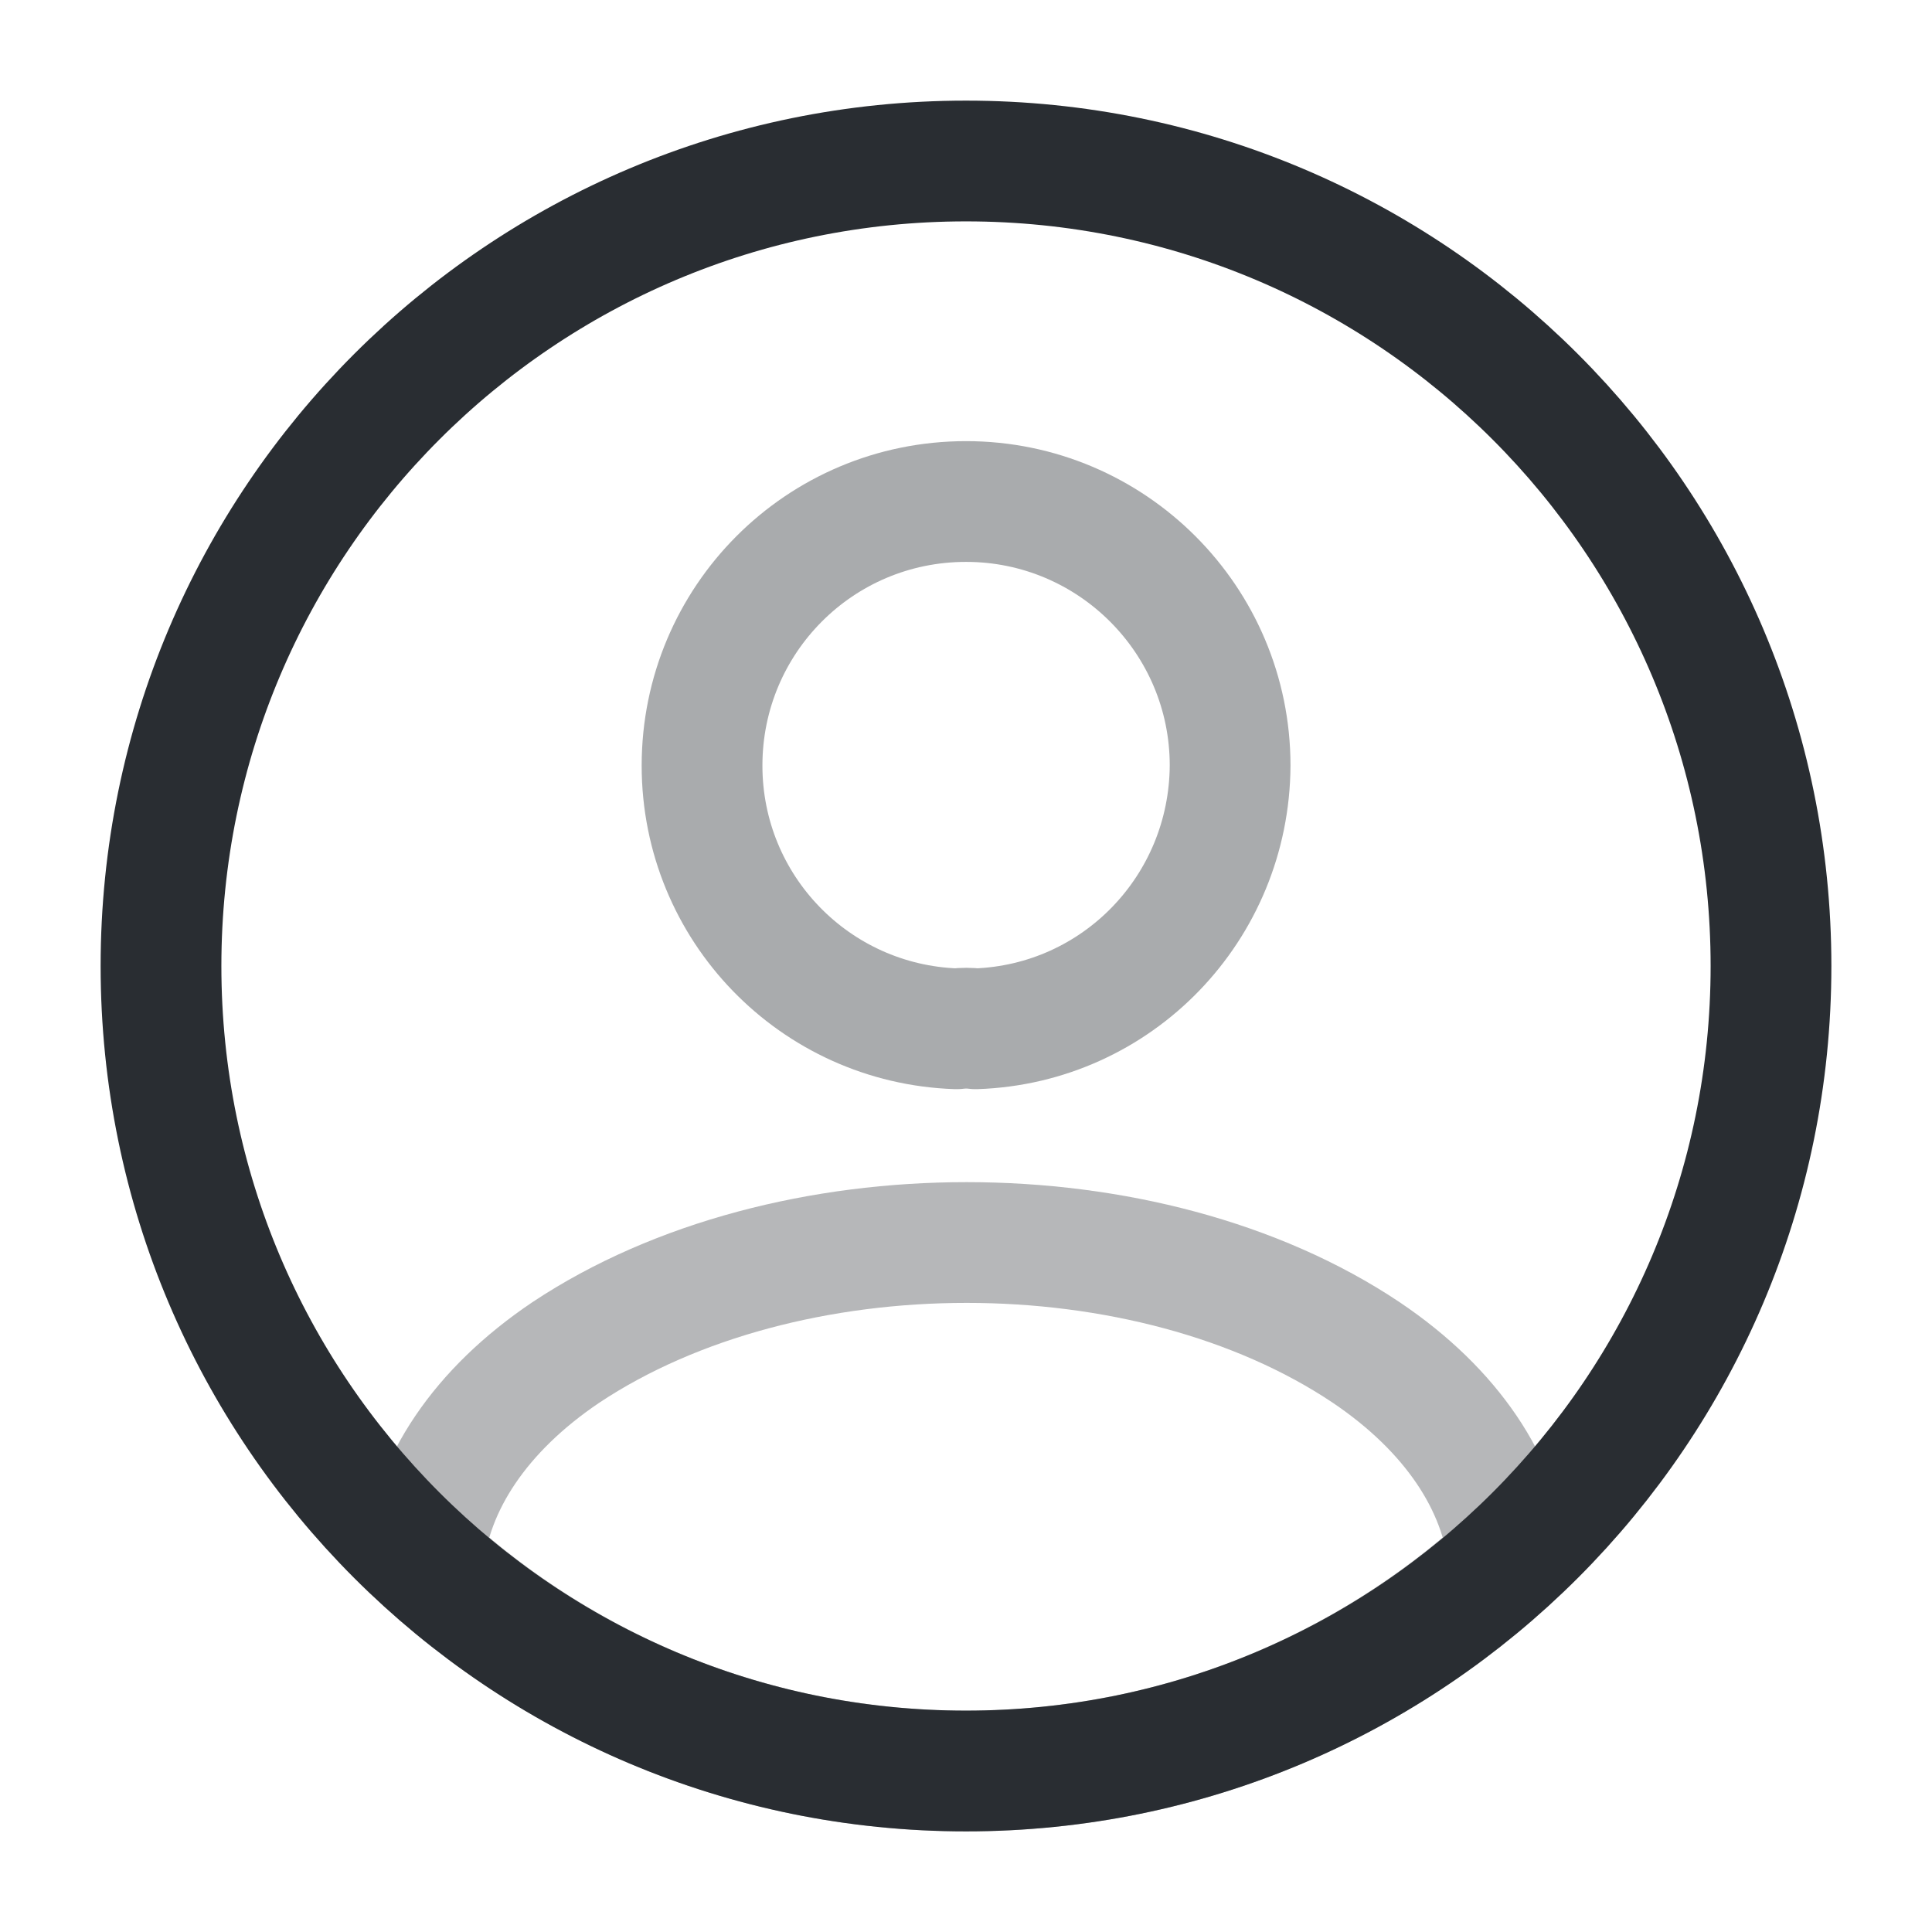
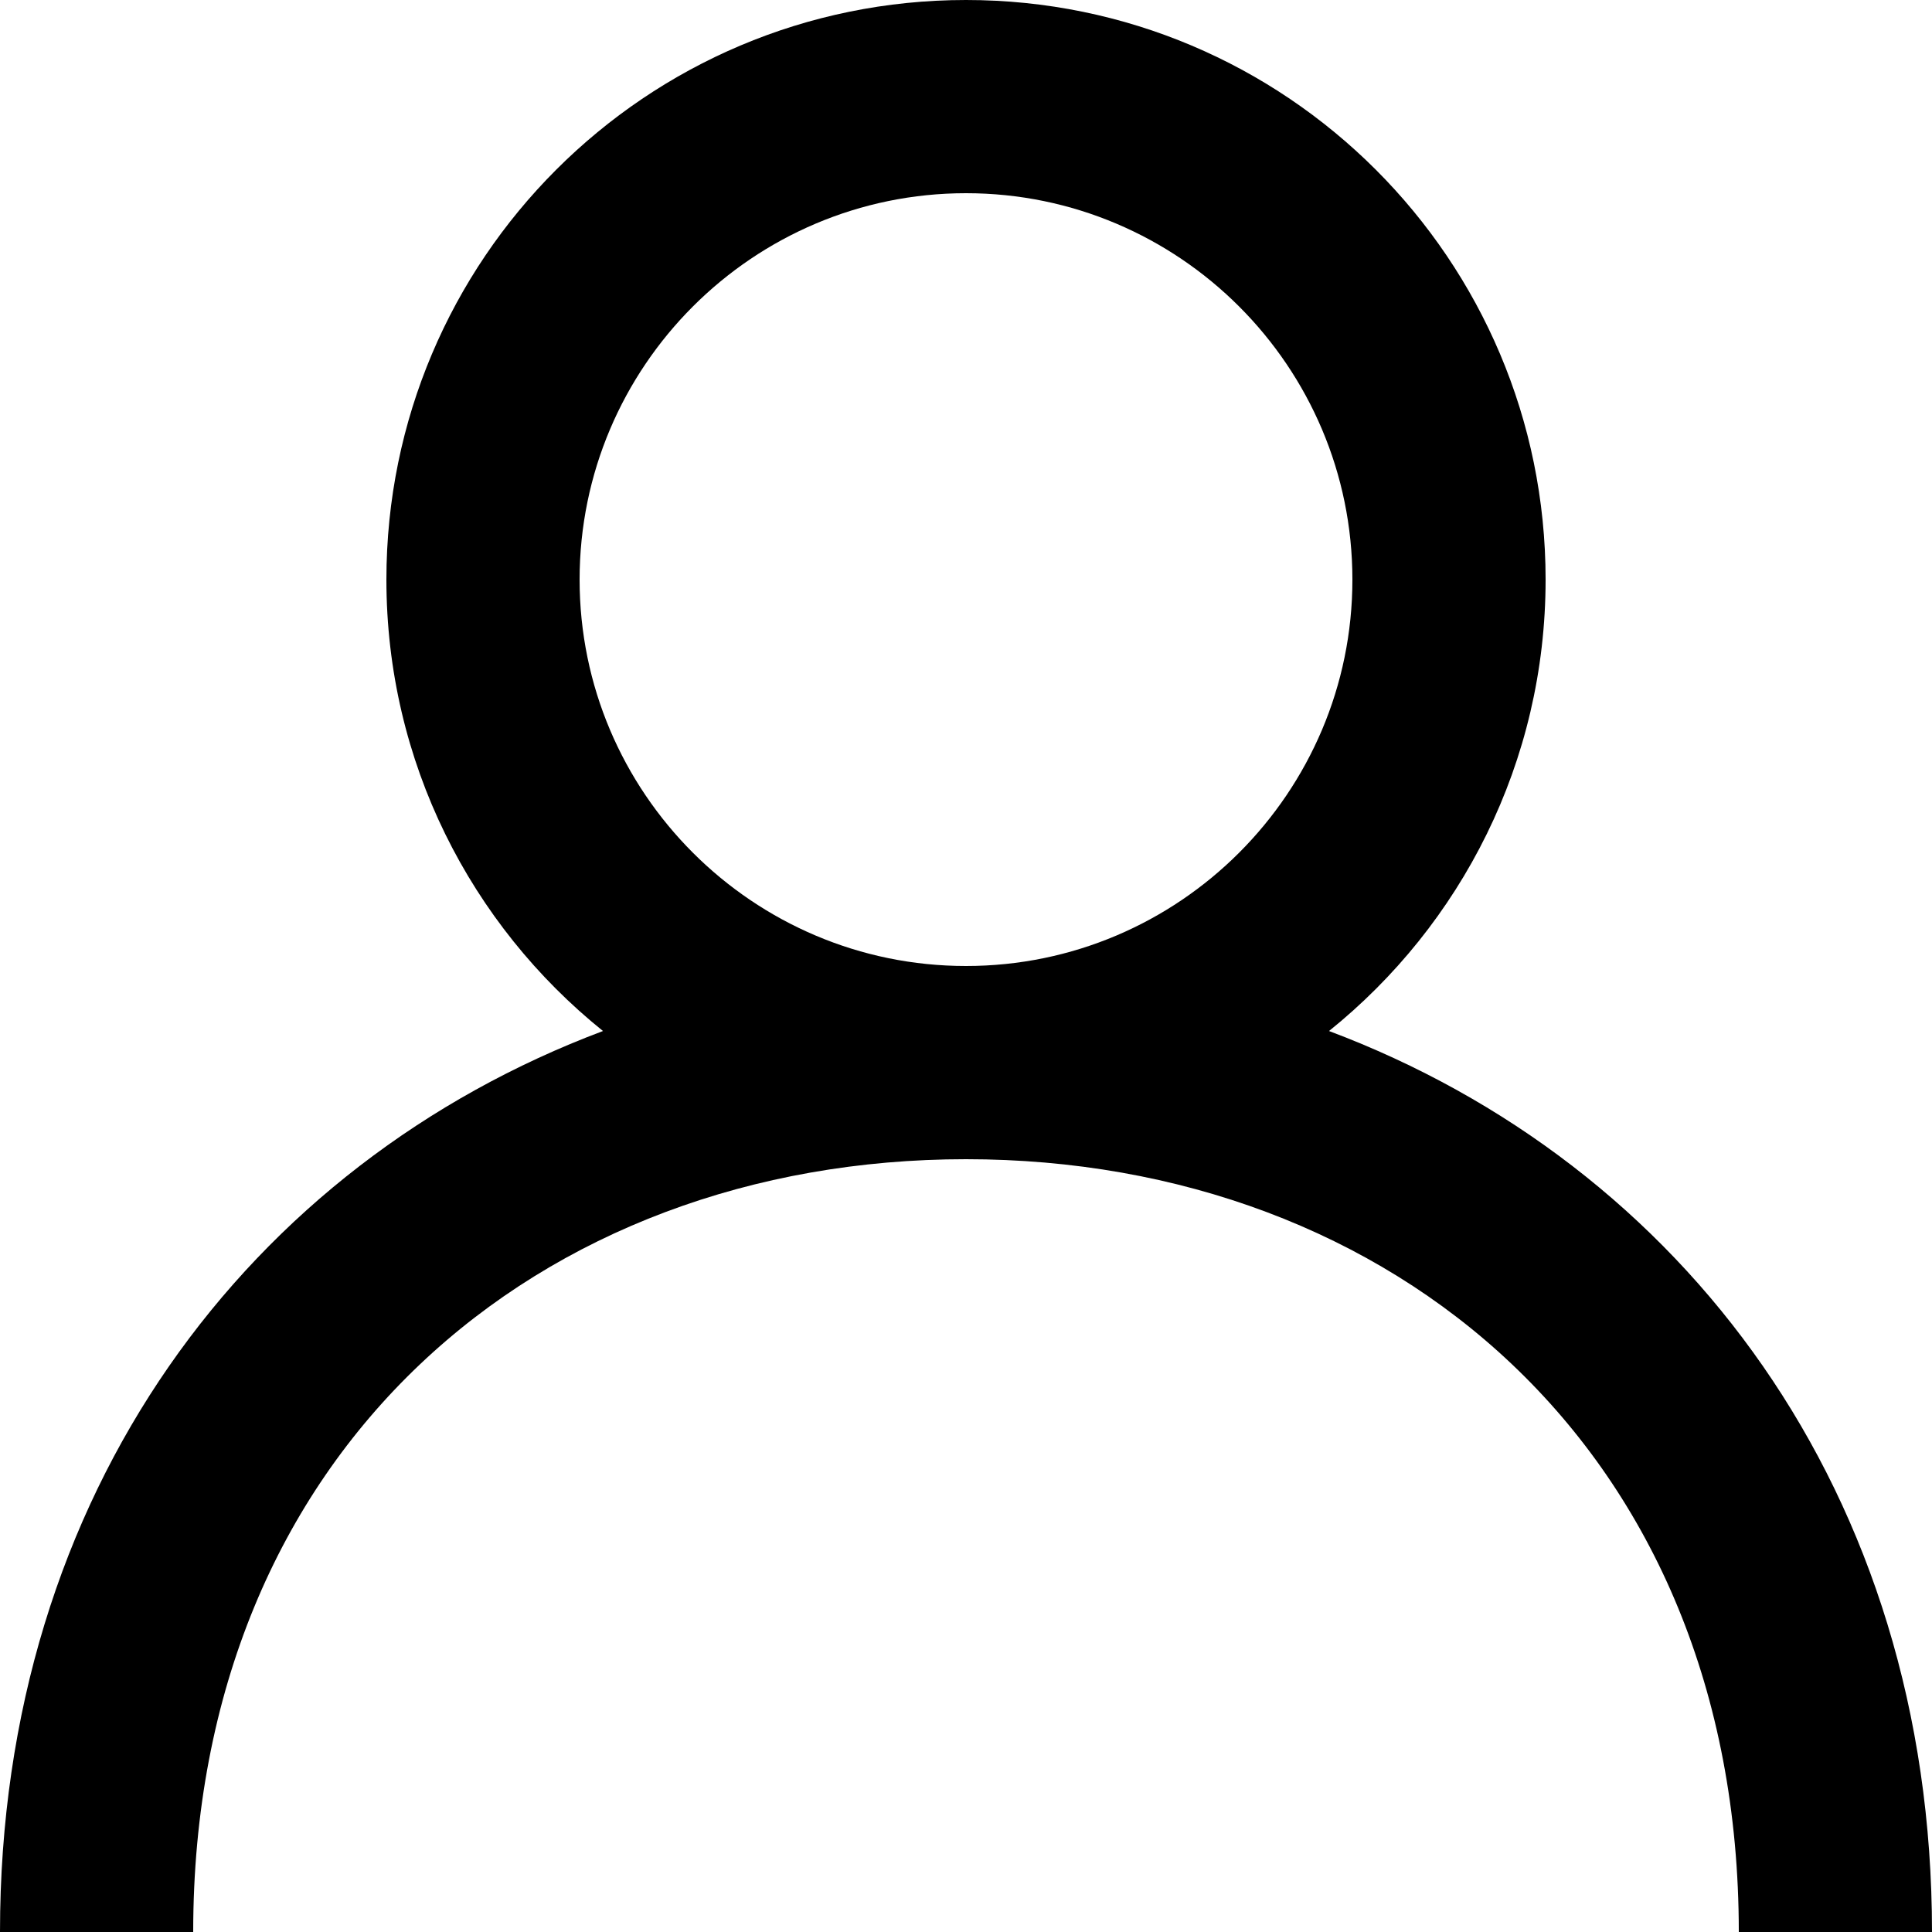
- <svg xmlns="http://www.w3.org/2000/svg" width="800px" height="800px" viewBox="0 0 24 24" fill="none">
-   <path opacity="0.4" d="M12.121 12.78C12.051 12.77 11.961 12.77 11.881 12.78C10.121 12.72 8.721 11.28 8.721 9.51C8.721 7.7 10.181 6.23 12.001 6.23C13.811 6.23 15.281 7.7 15.281 9.51C15.271 11.28 13.881 12.72 12.121 12.78Z" stroke="#292D32" stroke-width="1.5" stroke-linecap="round" stroke-linejoin="round" />
-   <path opacity="0.34" d="M18.74 19.38C16.96 21.01 14.6 22 12 22C9.4 22 7.04 21.01 5.26 19.38C5.36 18.44 5.96 17.52 7.03 16.8C9.77 14.98 14.25 14.98 16.97 16.8C18.04 17.52 18.64 18.44 18.74 19.38Z" stroke="#292D32" stroke-width="1.5" stroke-linecap="round" stroke-linejoin="round" />
-   <path d="M12 22C17.523 22 22 17.523 22 12C22 6.477 17.523 2 12 2C6.477 2 2 6.477 2 12C2 17.523 6.477 22 12 22Z" stroke="#292D32" stroke-width="1.5" stroke-linecap="round" stroke-linejoin="round" />
+ <svg xmlns="http://www.w3.org/2000/svg" width="800px" height="800px" viewBox="0 0 20 20" version="1.1">
+   <defs>
+ 
+ </defs>
+   <g id="Page-1" stroke="none" stroke-width="1" fill="none" fill-rule="evenodd">
+     <g id="Dribbble-Light-Preview" transform="translate(-420, -2159)" fill="#000000">
+       <g id="icons" transform="translate(56, 160)">
+         <path d="M374,2009 C371.794,2009 370,2007.206 370,2005 C370,2002.794 371.794,2001 374,2001 C376.206,2001 378,2002.794 378,2005 C378,2007.206 376.206,2009 374,2009 M377.758,2009.673 C379.124,2008.574 380,2006.89 380,2005 C380,2001.686 377.314,1999 374,1999 C370.686,1999 368,2001.686 368,2005 C368,2006.89 368.876,2008.574 370.242,2009.673 C366.583,2011.048 364,2014.445 364,2019 L366,2019 C366,2014 369.589,2011 374,2011 C378.411,2011 382,2014 382,2019 L384,2019 C384,2014.445 381.417,2011.048 377.758,2009.673" id="profile-[#1335]">
+ 
+ </path>
+       </g>
+     </g>
+   </g>
</svg>
